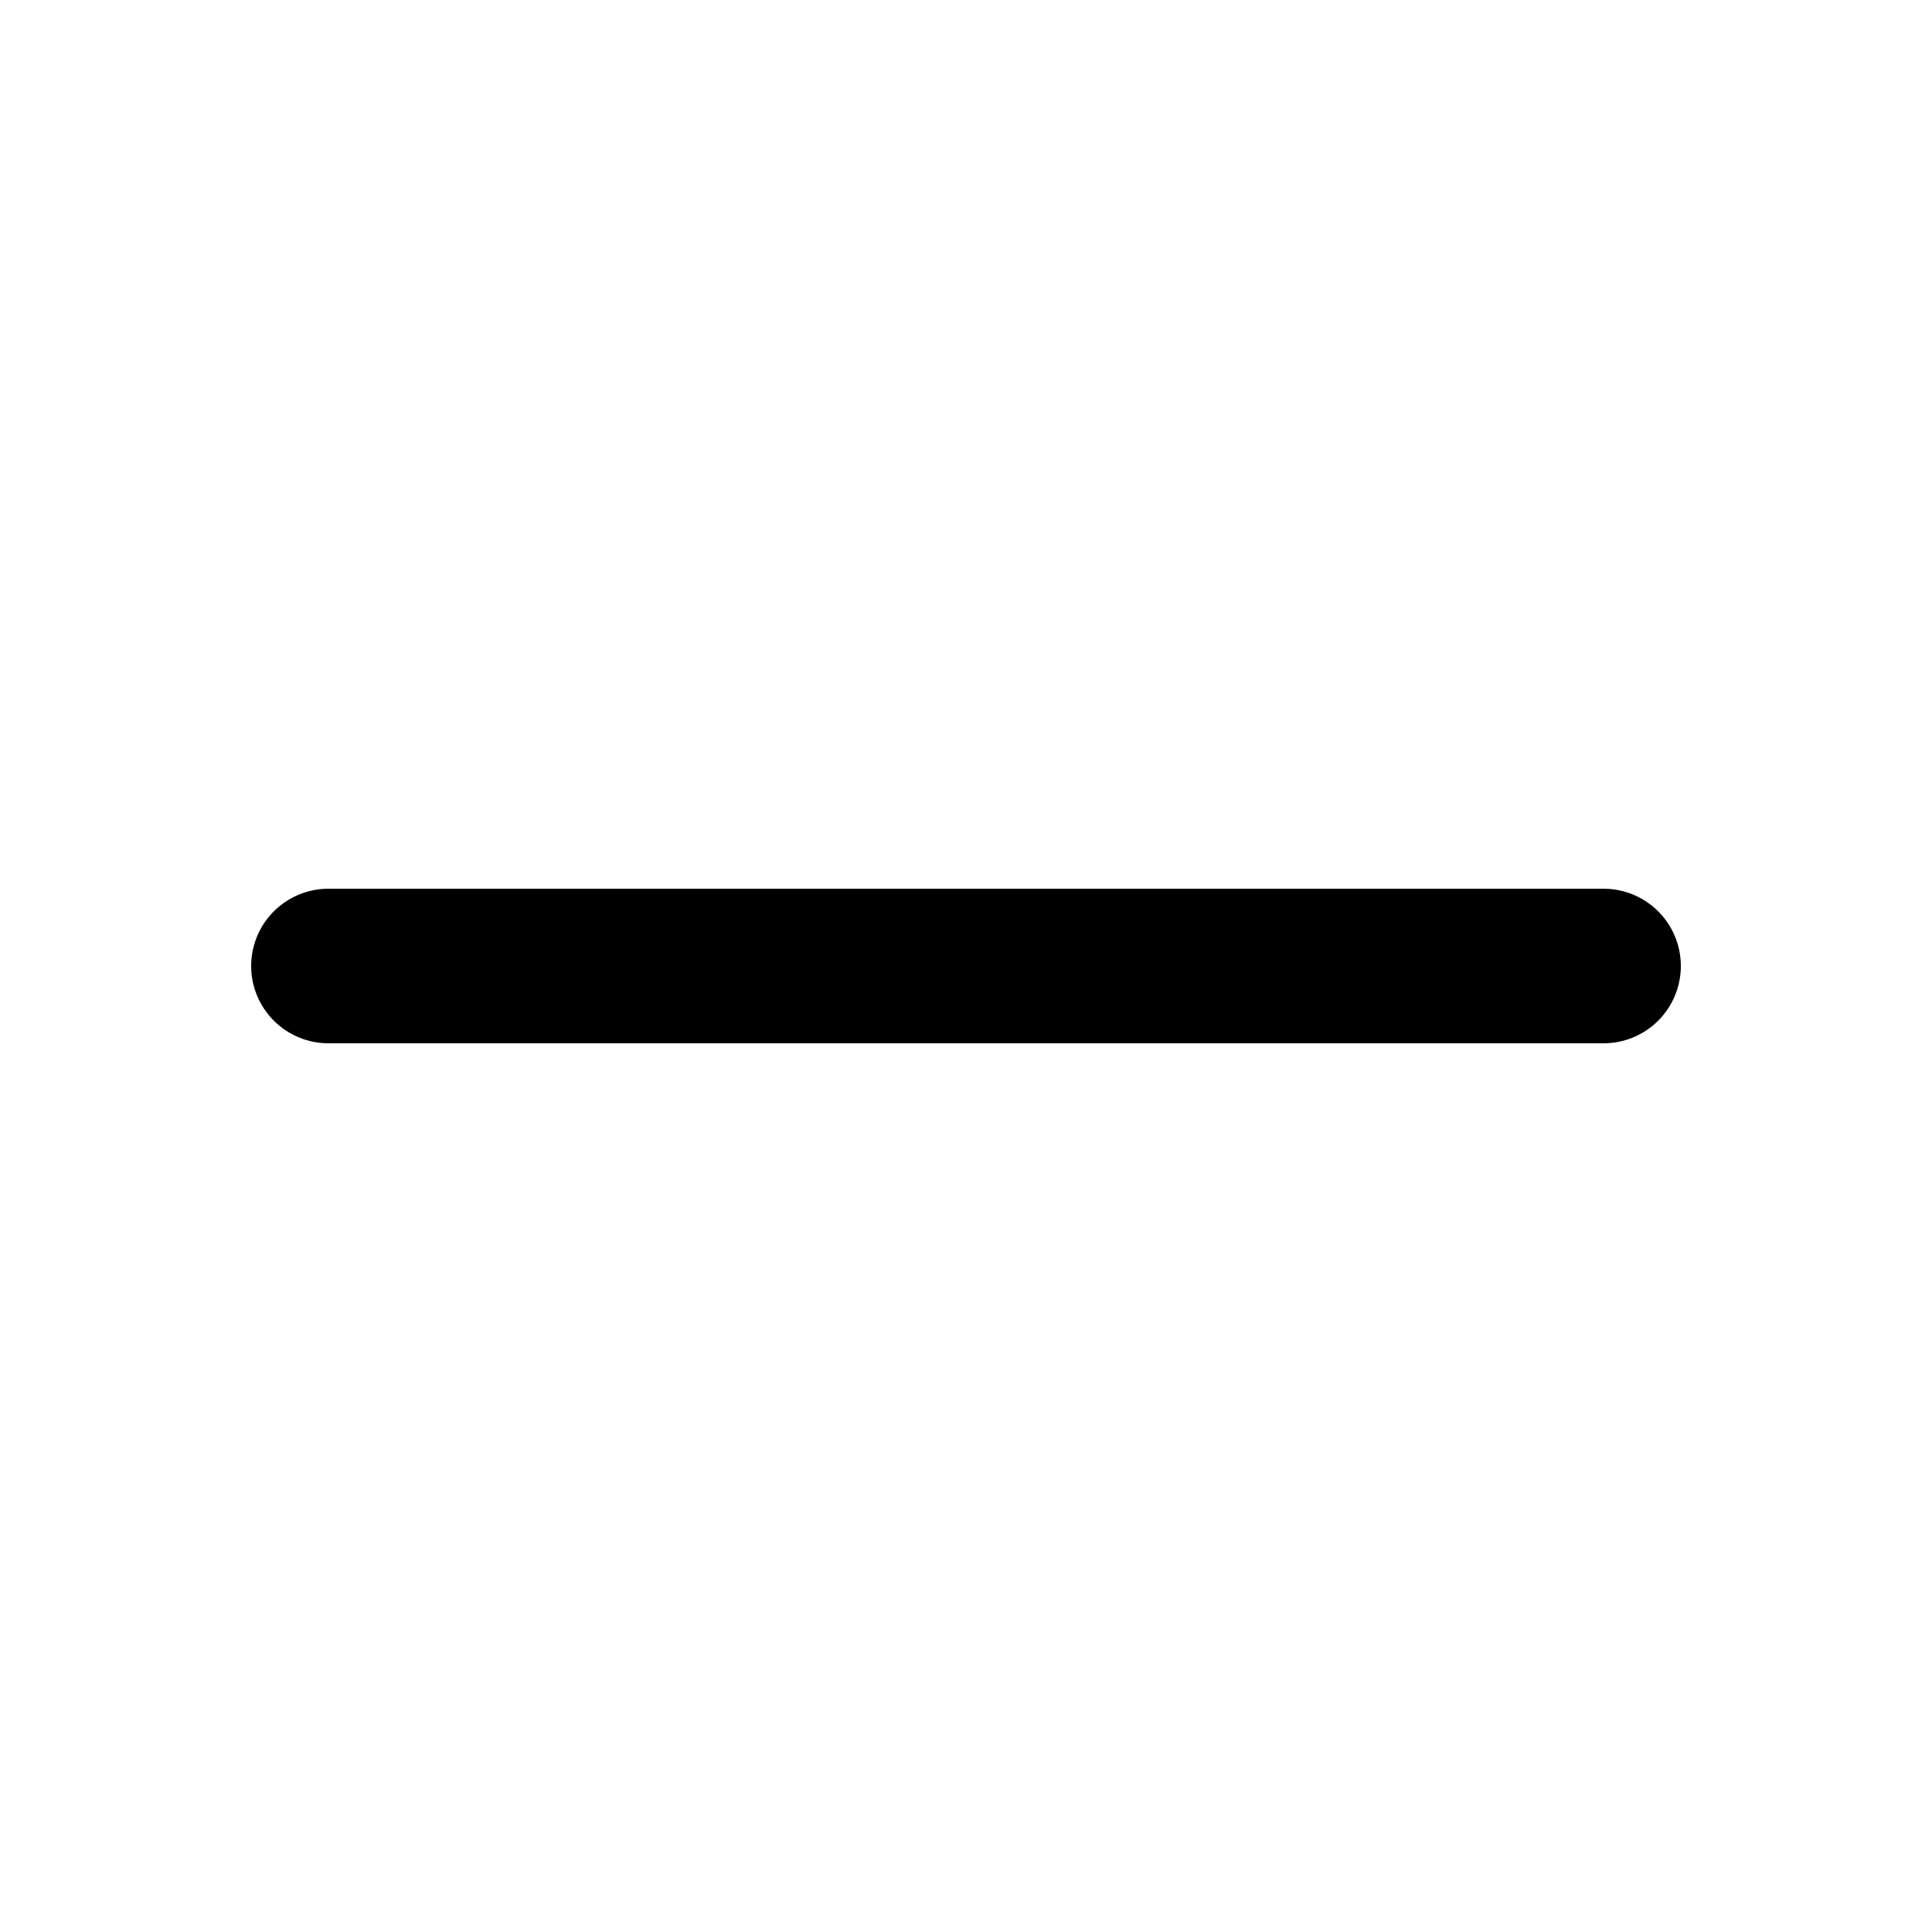
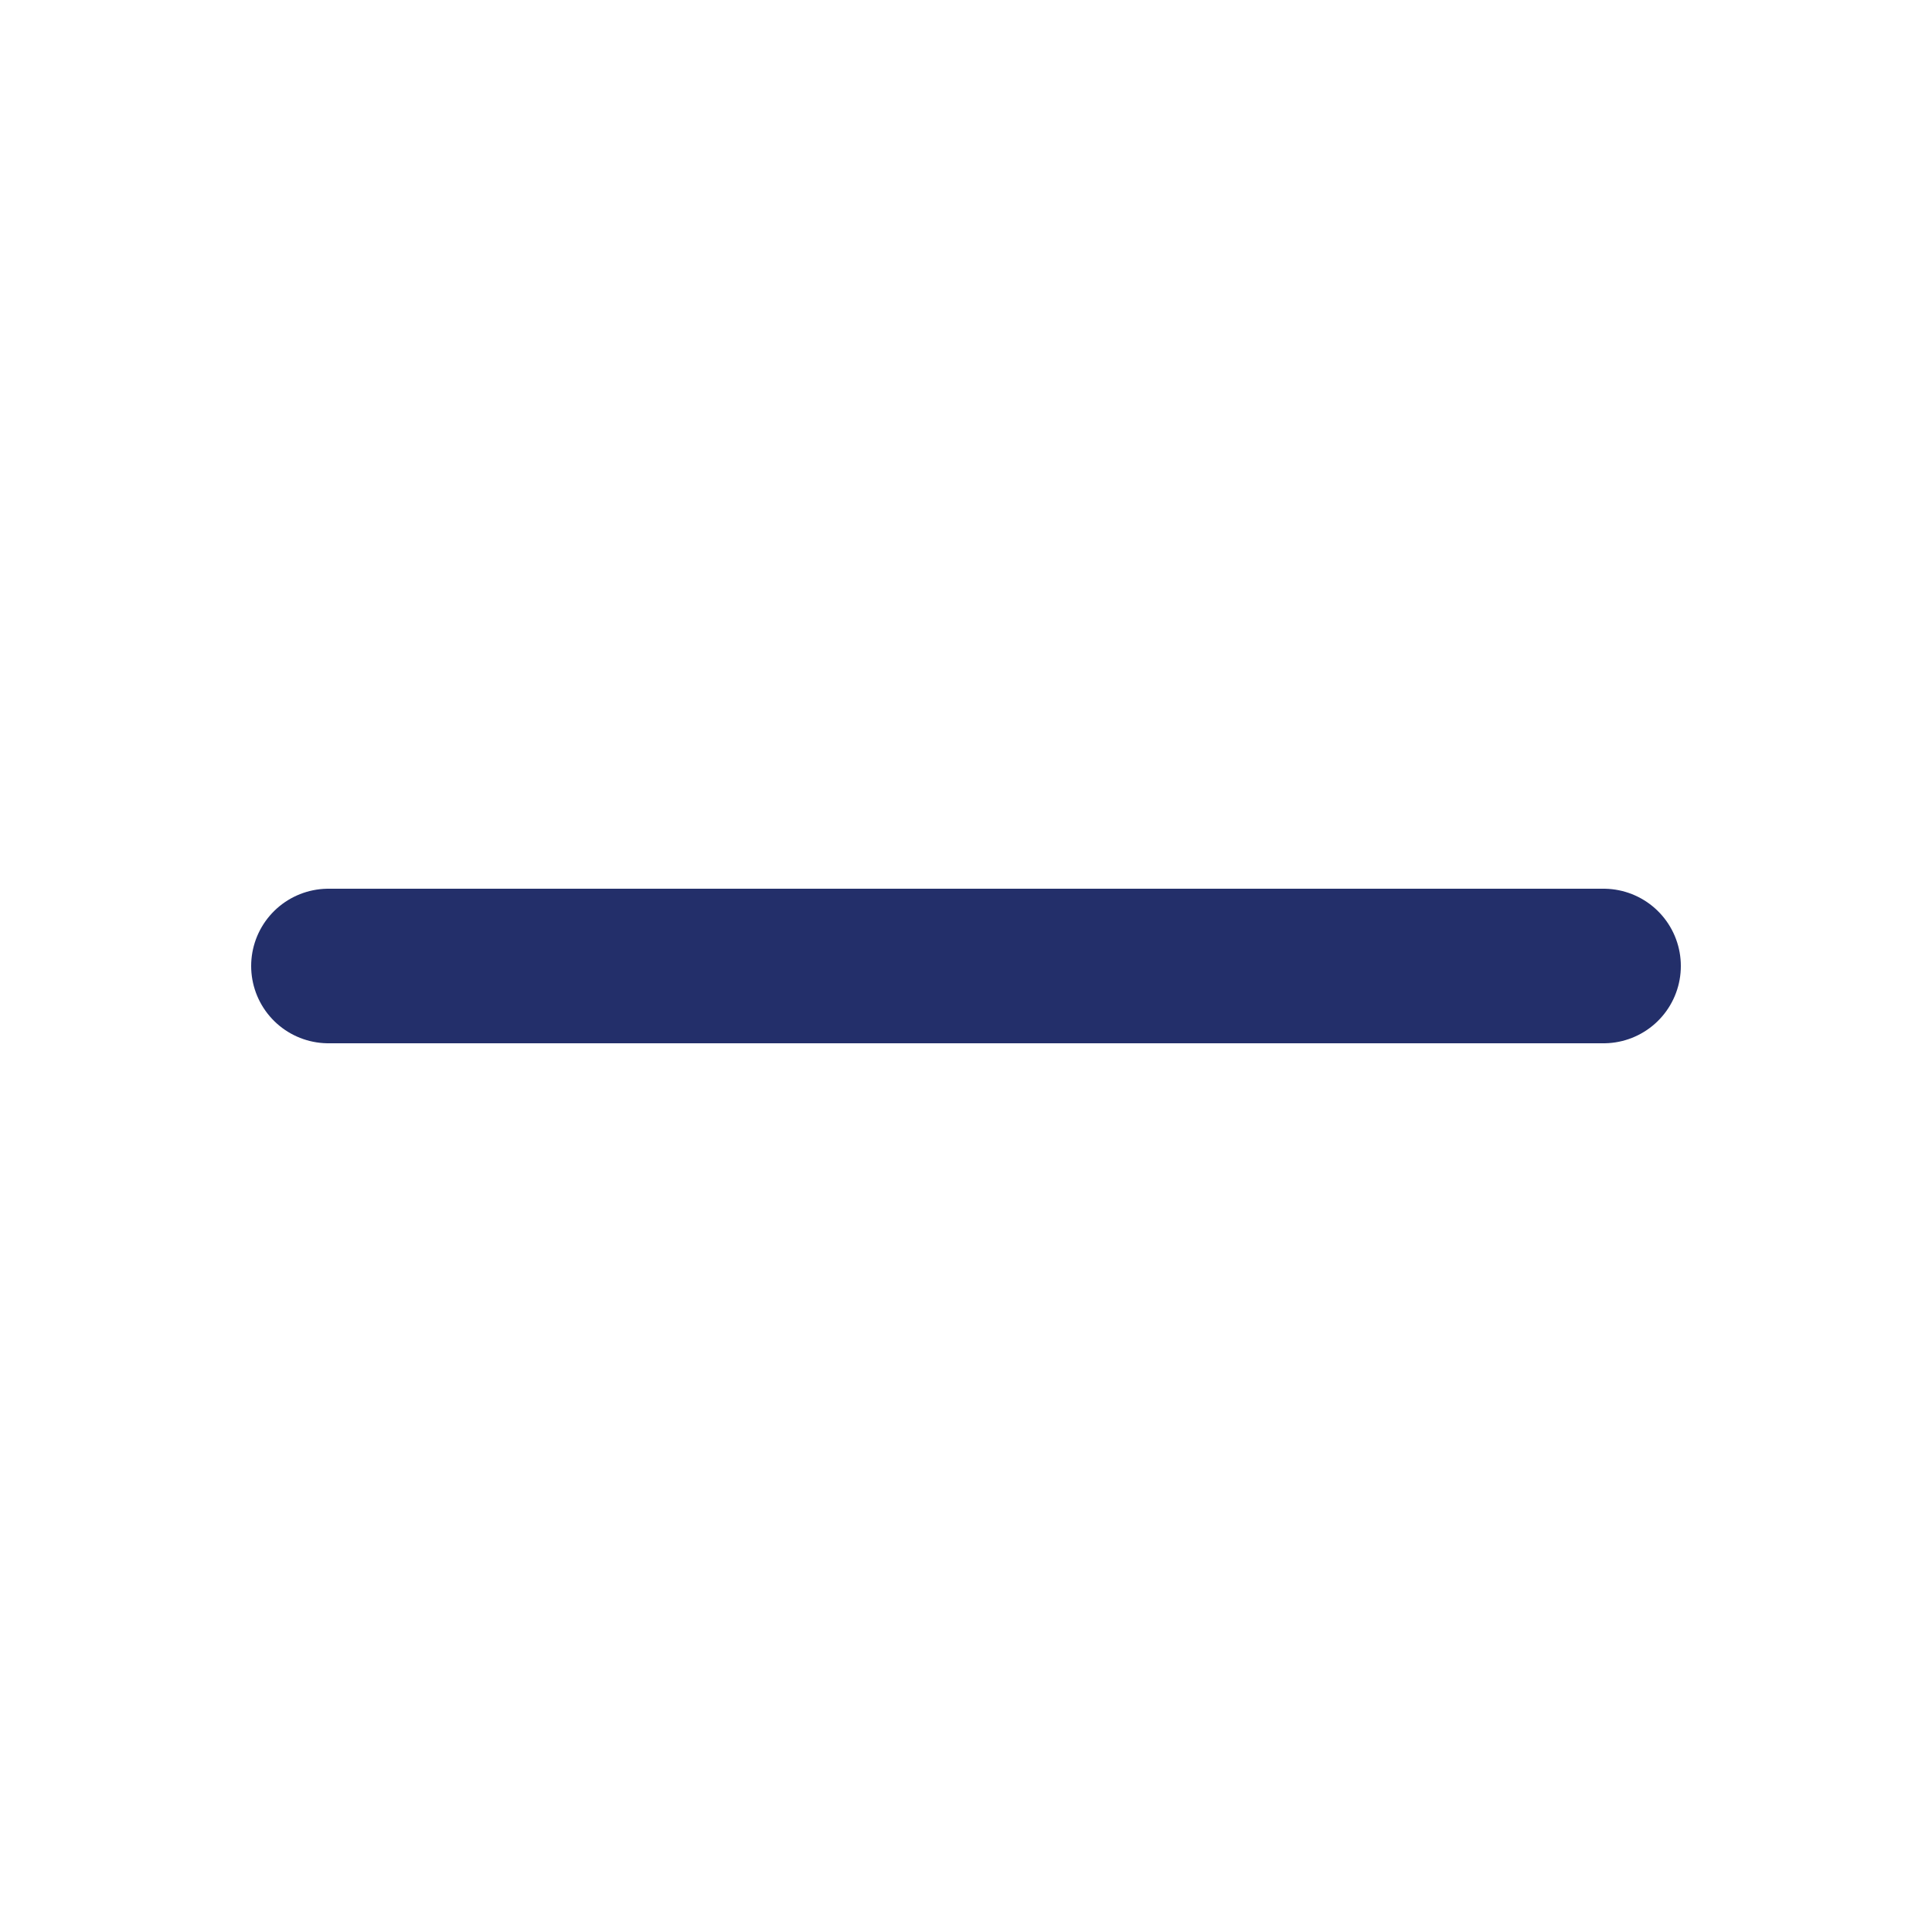
<svg xmlns="http://www.w3.org/2000/svg" width="24" height="24" viewBox="0 0 25 24" fill="none">
-   <path d="M4.25 12H20.75" stroke="black" stroke-width="2" stroke-linecap="round" stroke-linejoin="round" />
+   <path d="M4.25 12H20.75" stroke="rgb(35, 47, 106)" stroke-width="2" stroke-linecap="round" stroke-linejoin="round" />
</svg>
